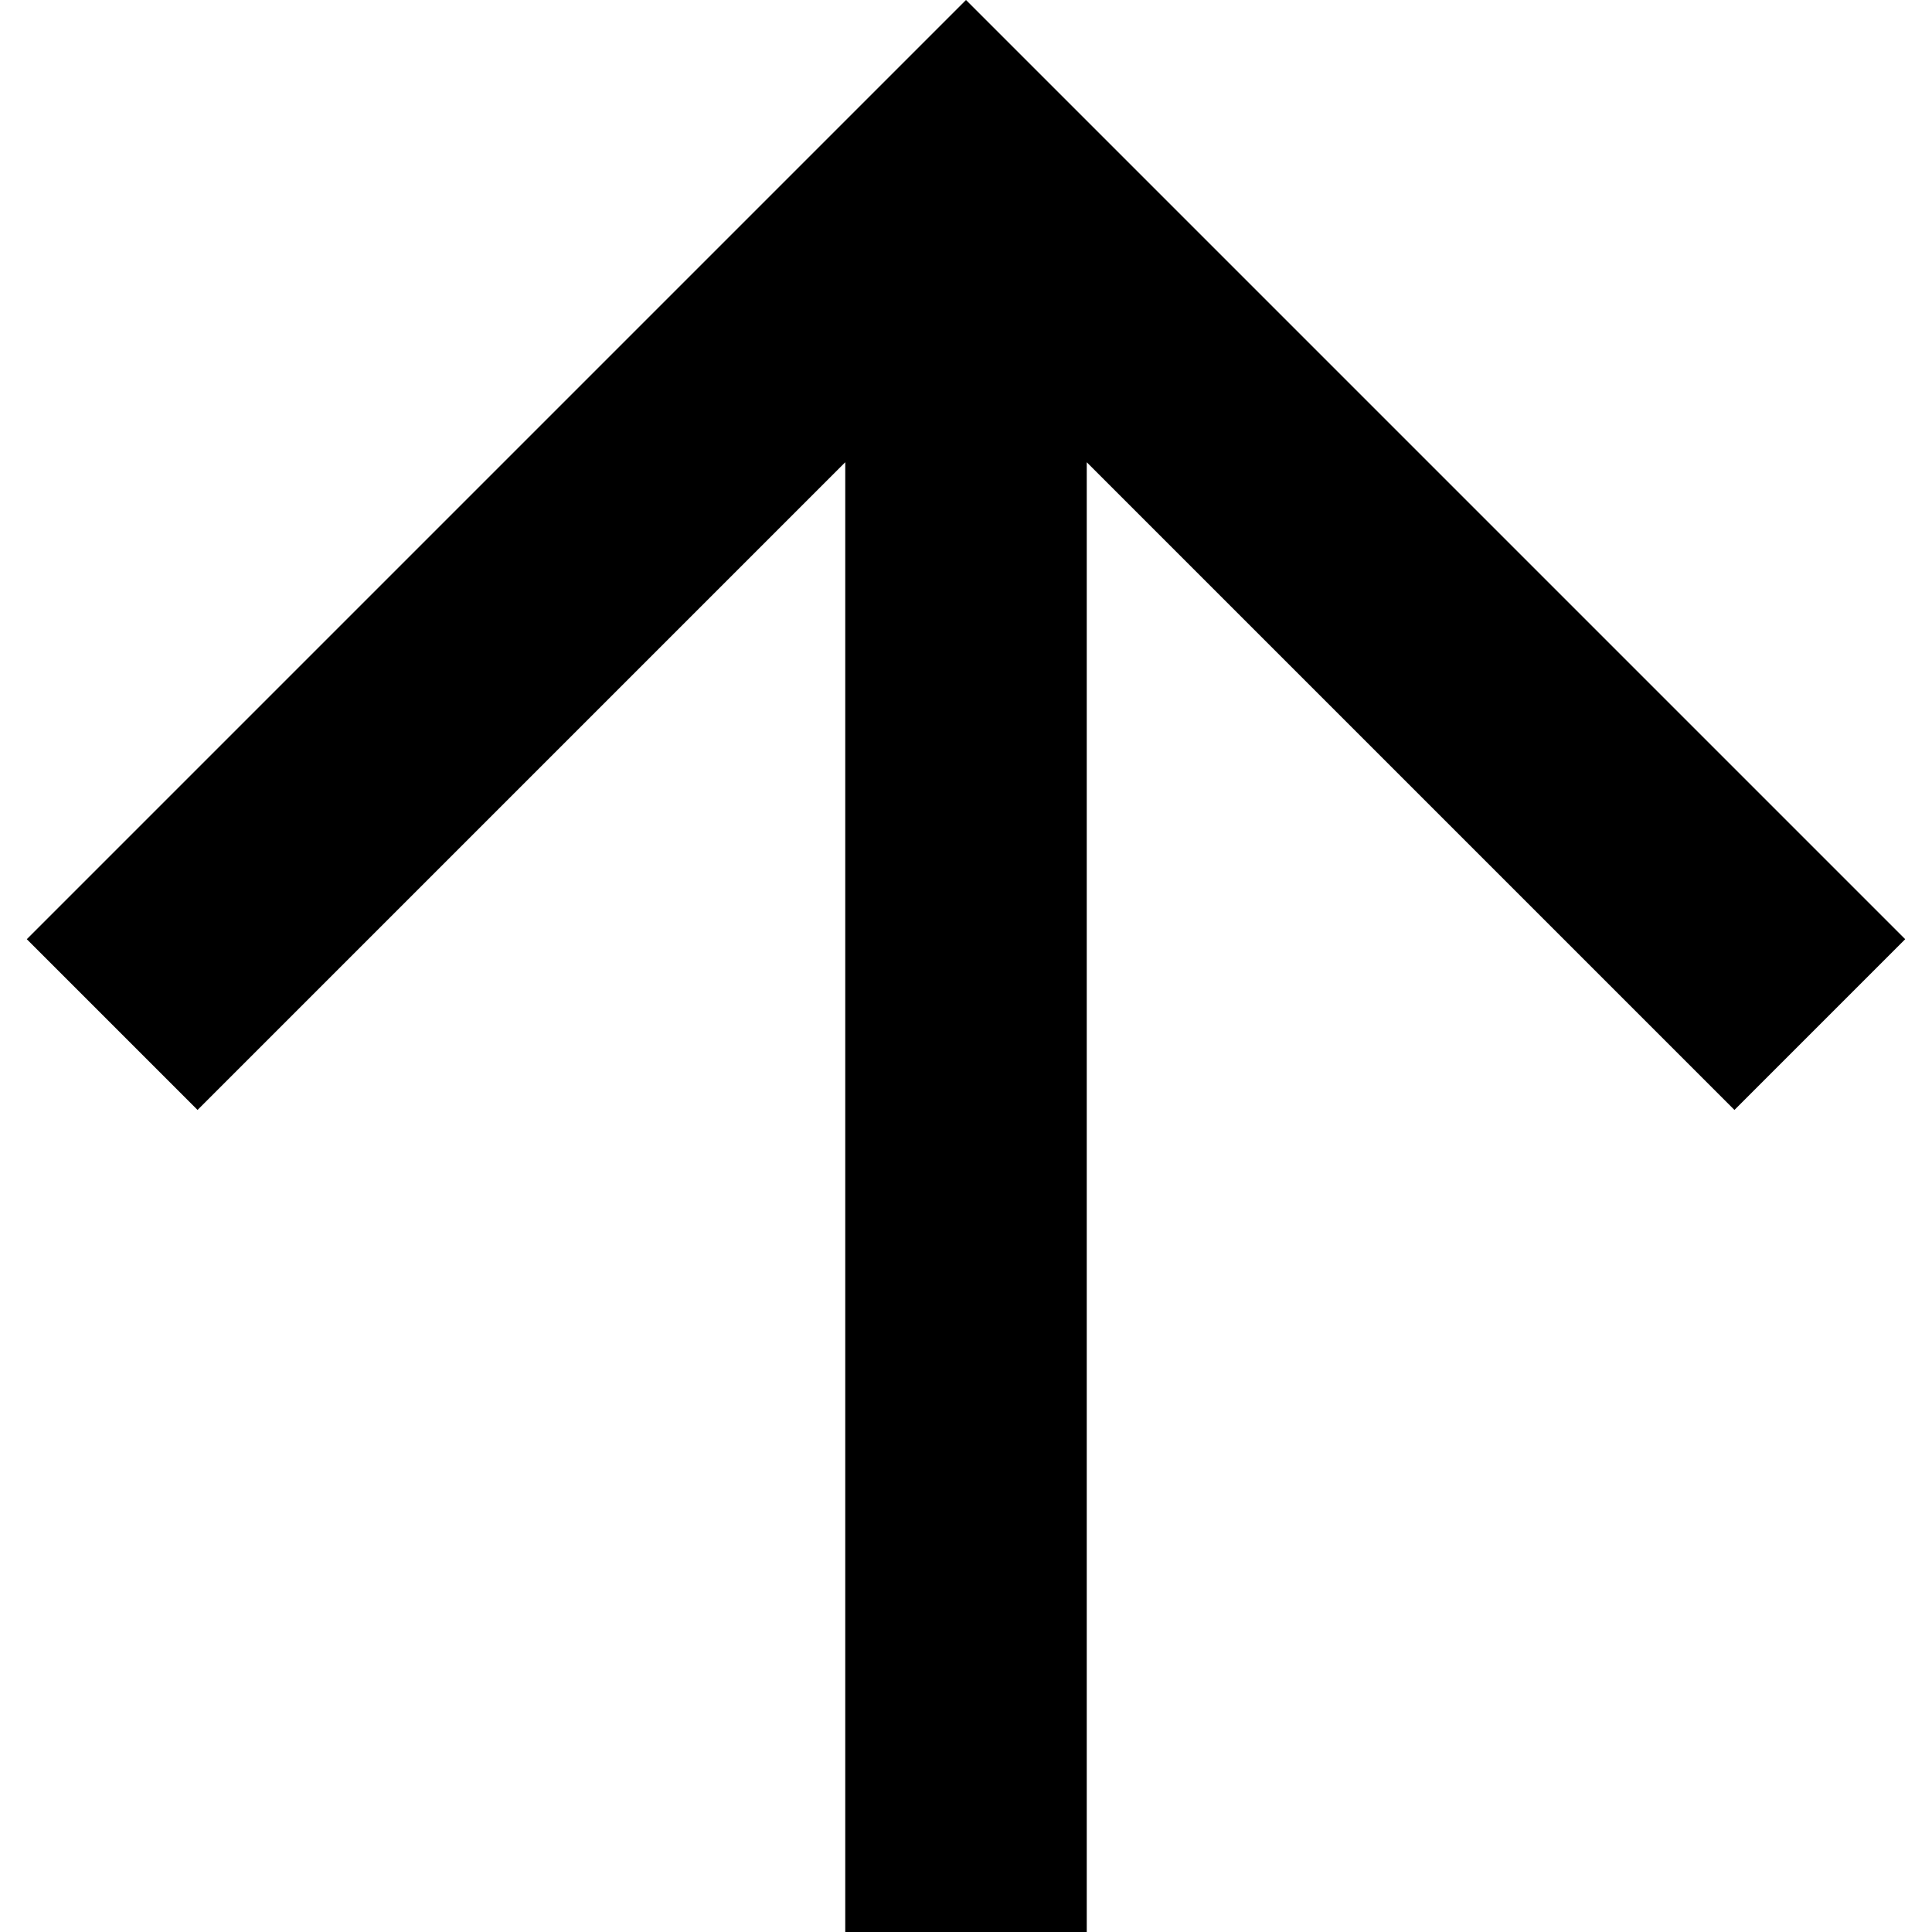
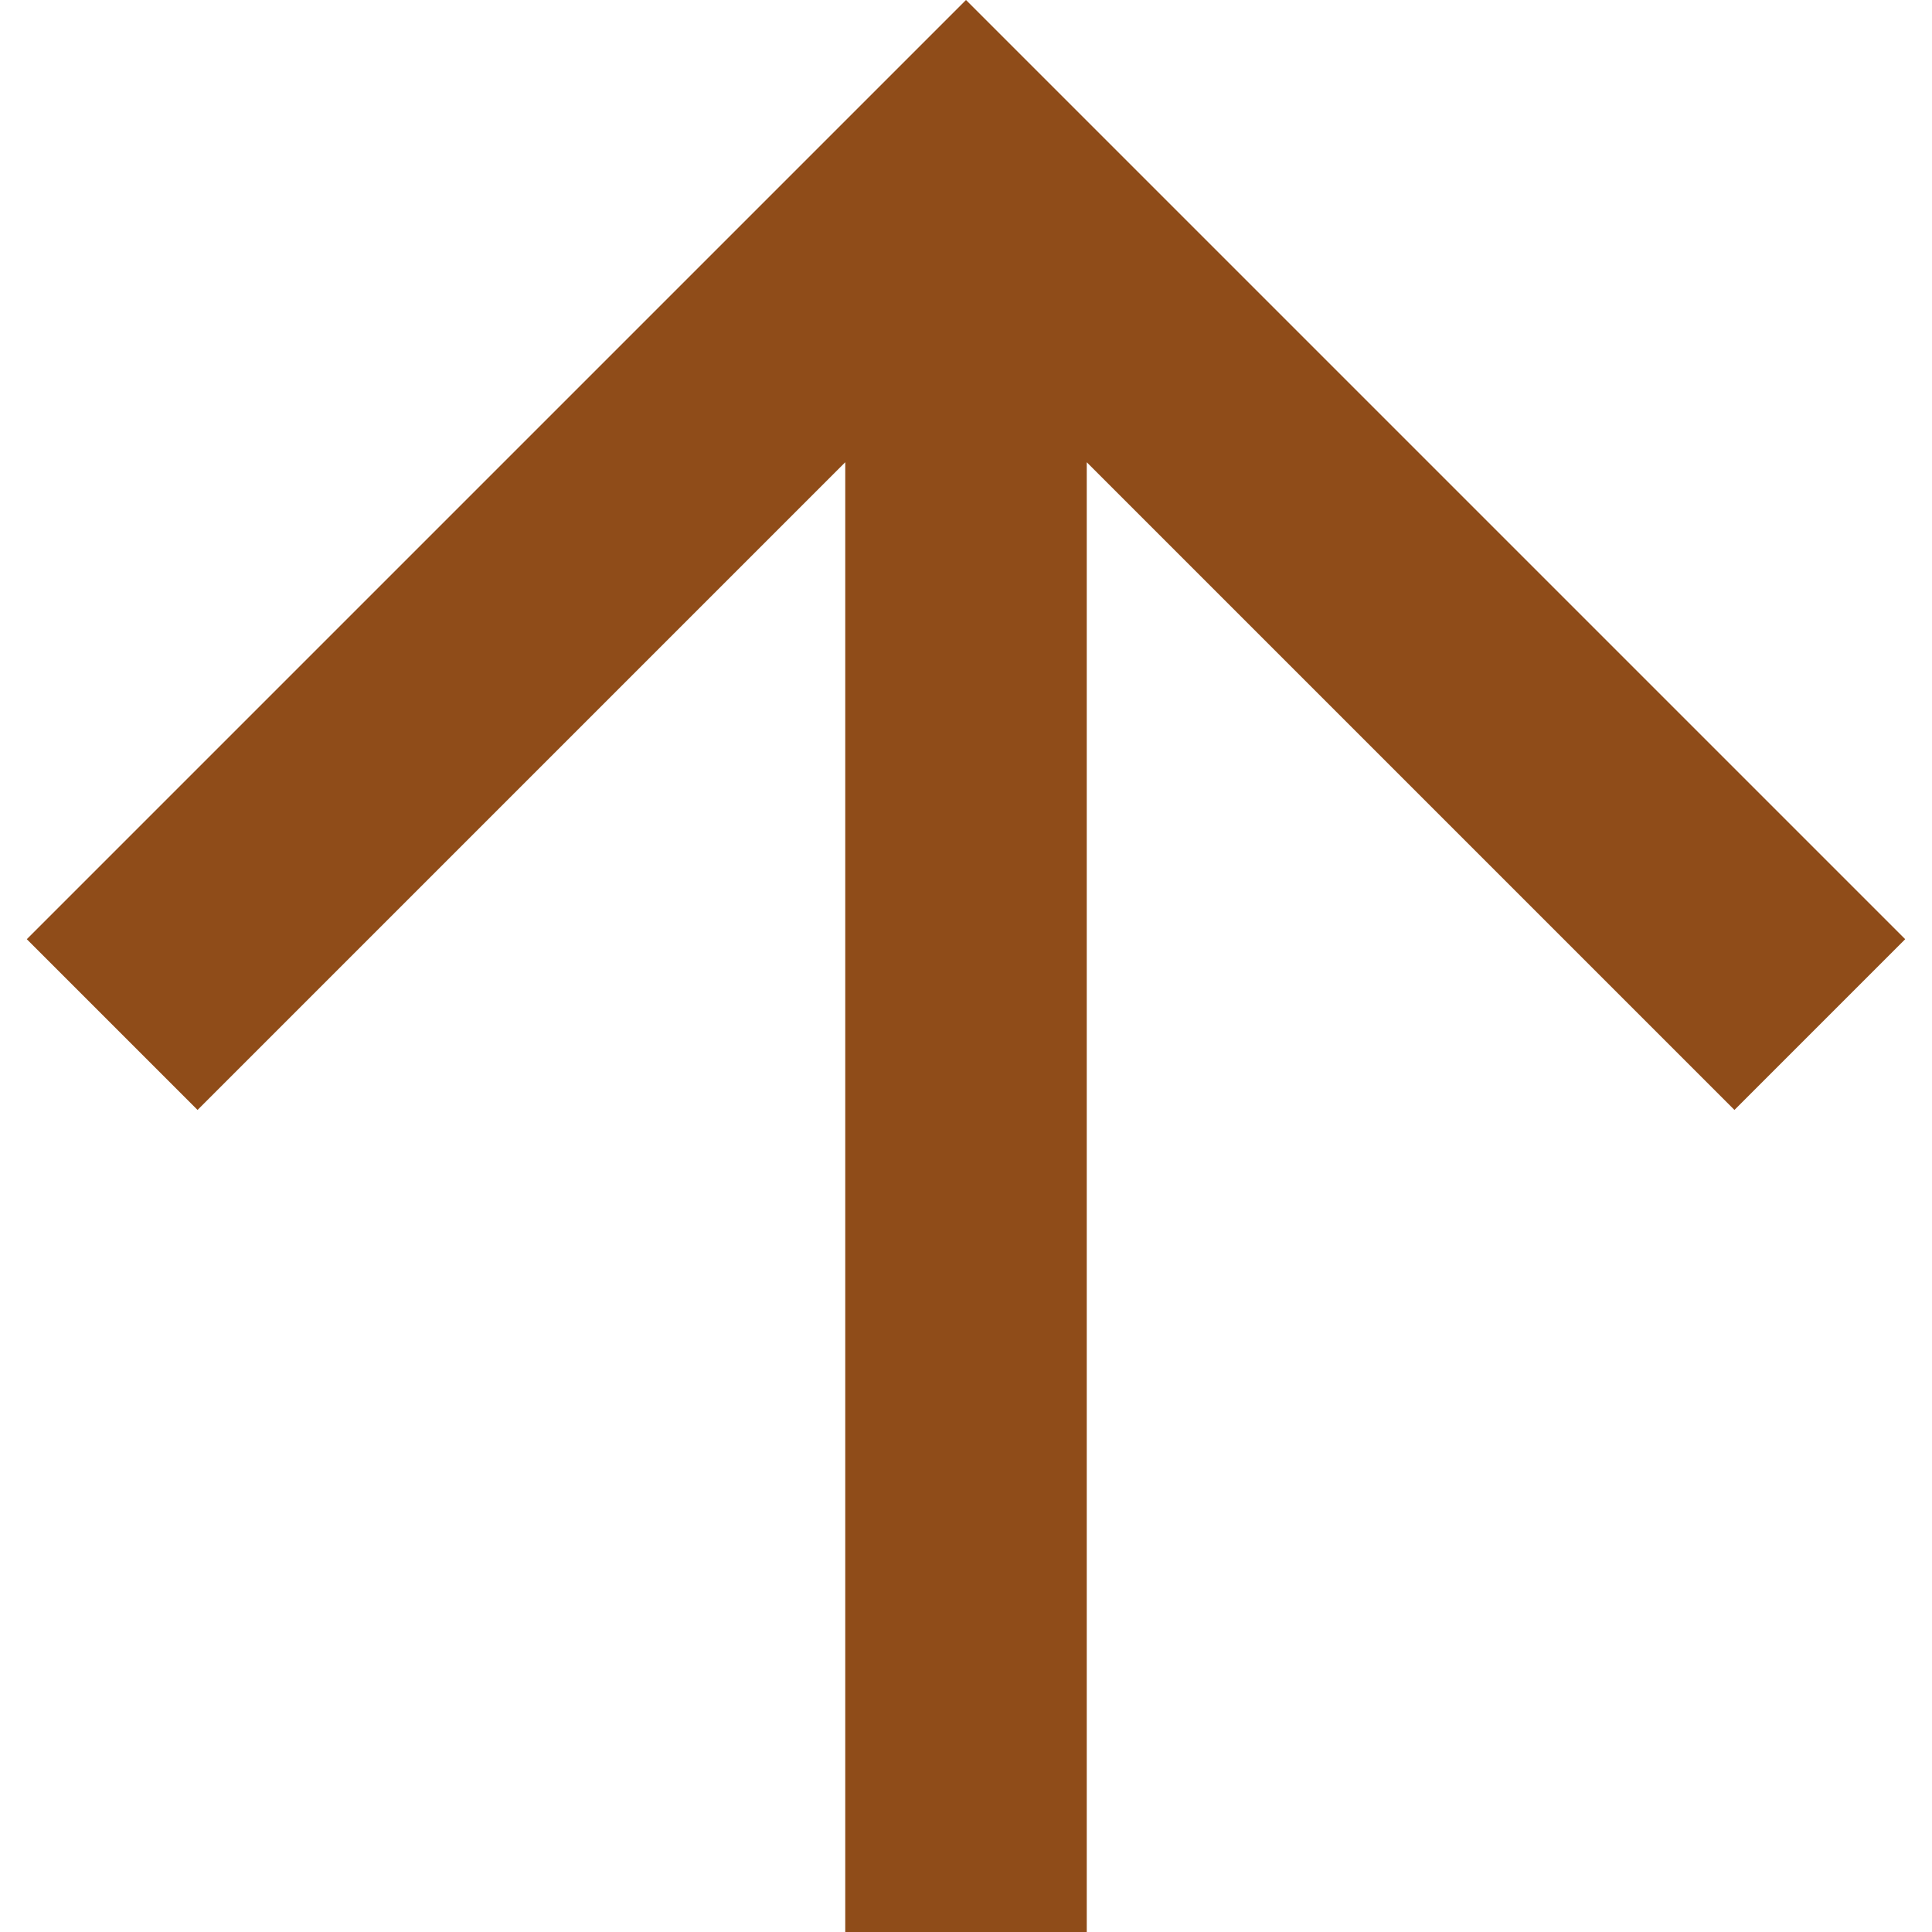
<svg xmlns="http://www.w3.org/2000/svg" width="16" height="16" viewBox="0 0 16 16" fill="none">
-   <path d="M9 3.828V16H7V3.828L1.636 9.192L0.222 7.778L8 0L15.778 7.778L14.364 9.192L9 3.828Z" fill="black" />
+   <path d="M9 3.828V16H7V3.828L1.636 9.192L0.222 7.778L8 0L15.778 7.778L14.364 9.192L9 3.828Z" fill="#8f4c19" />
</svg>
